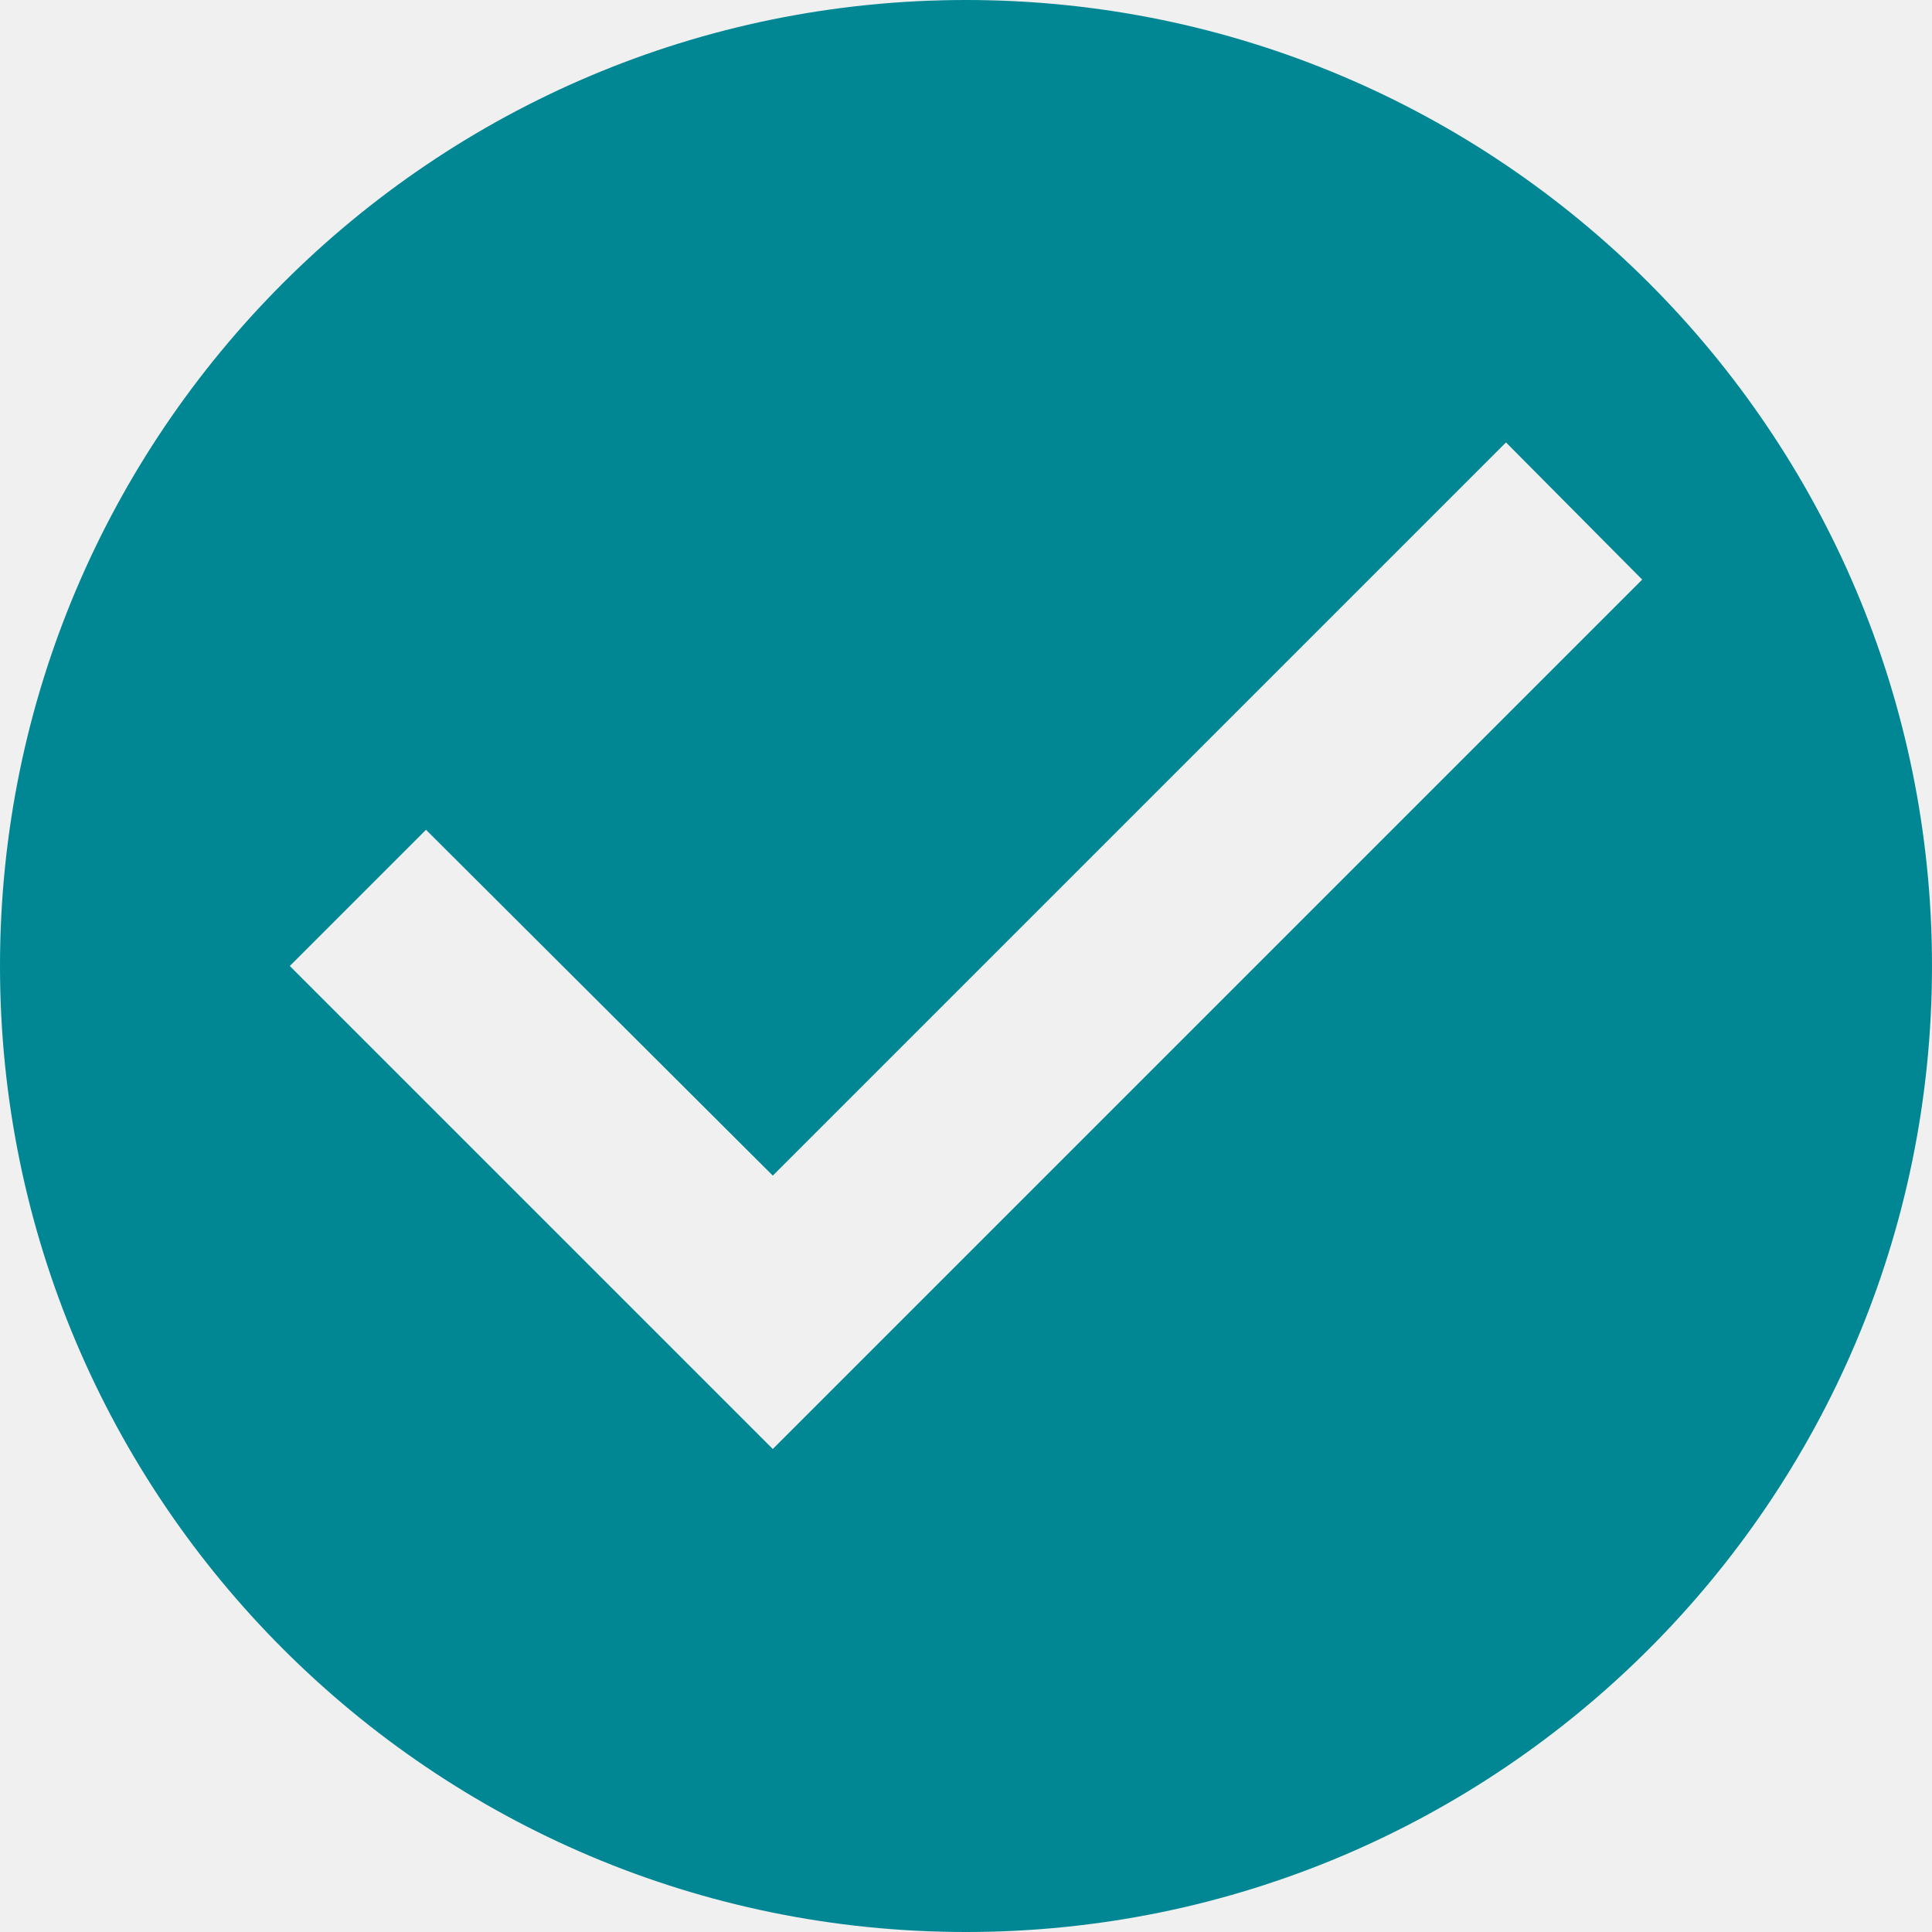
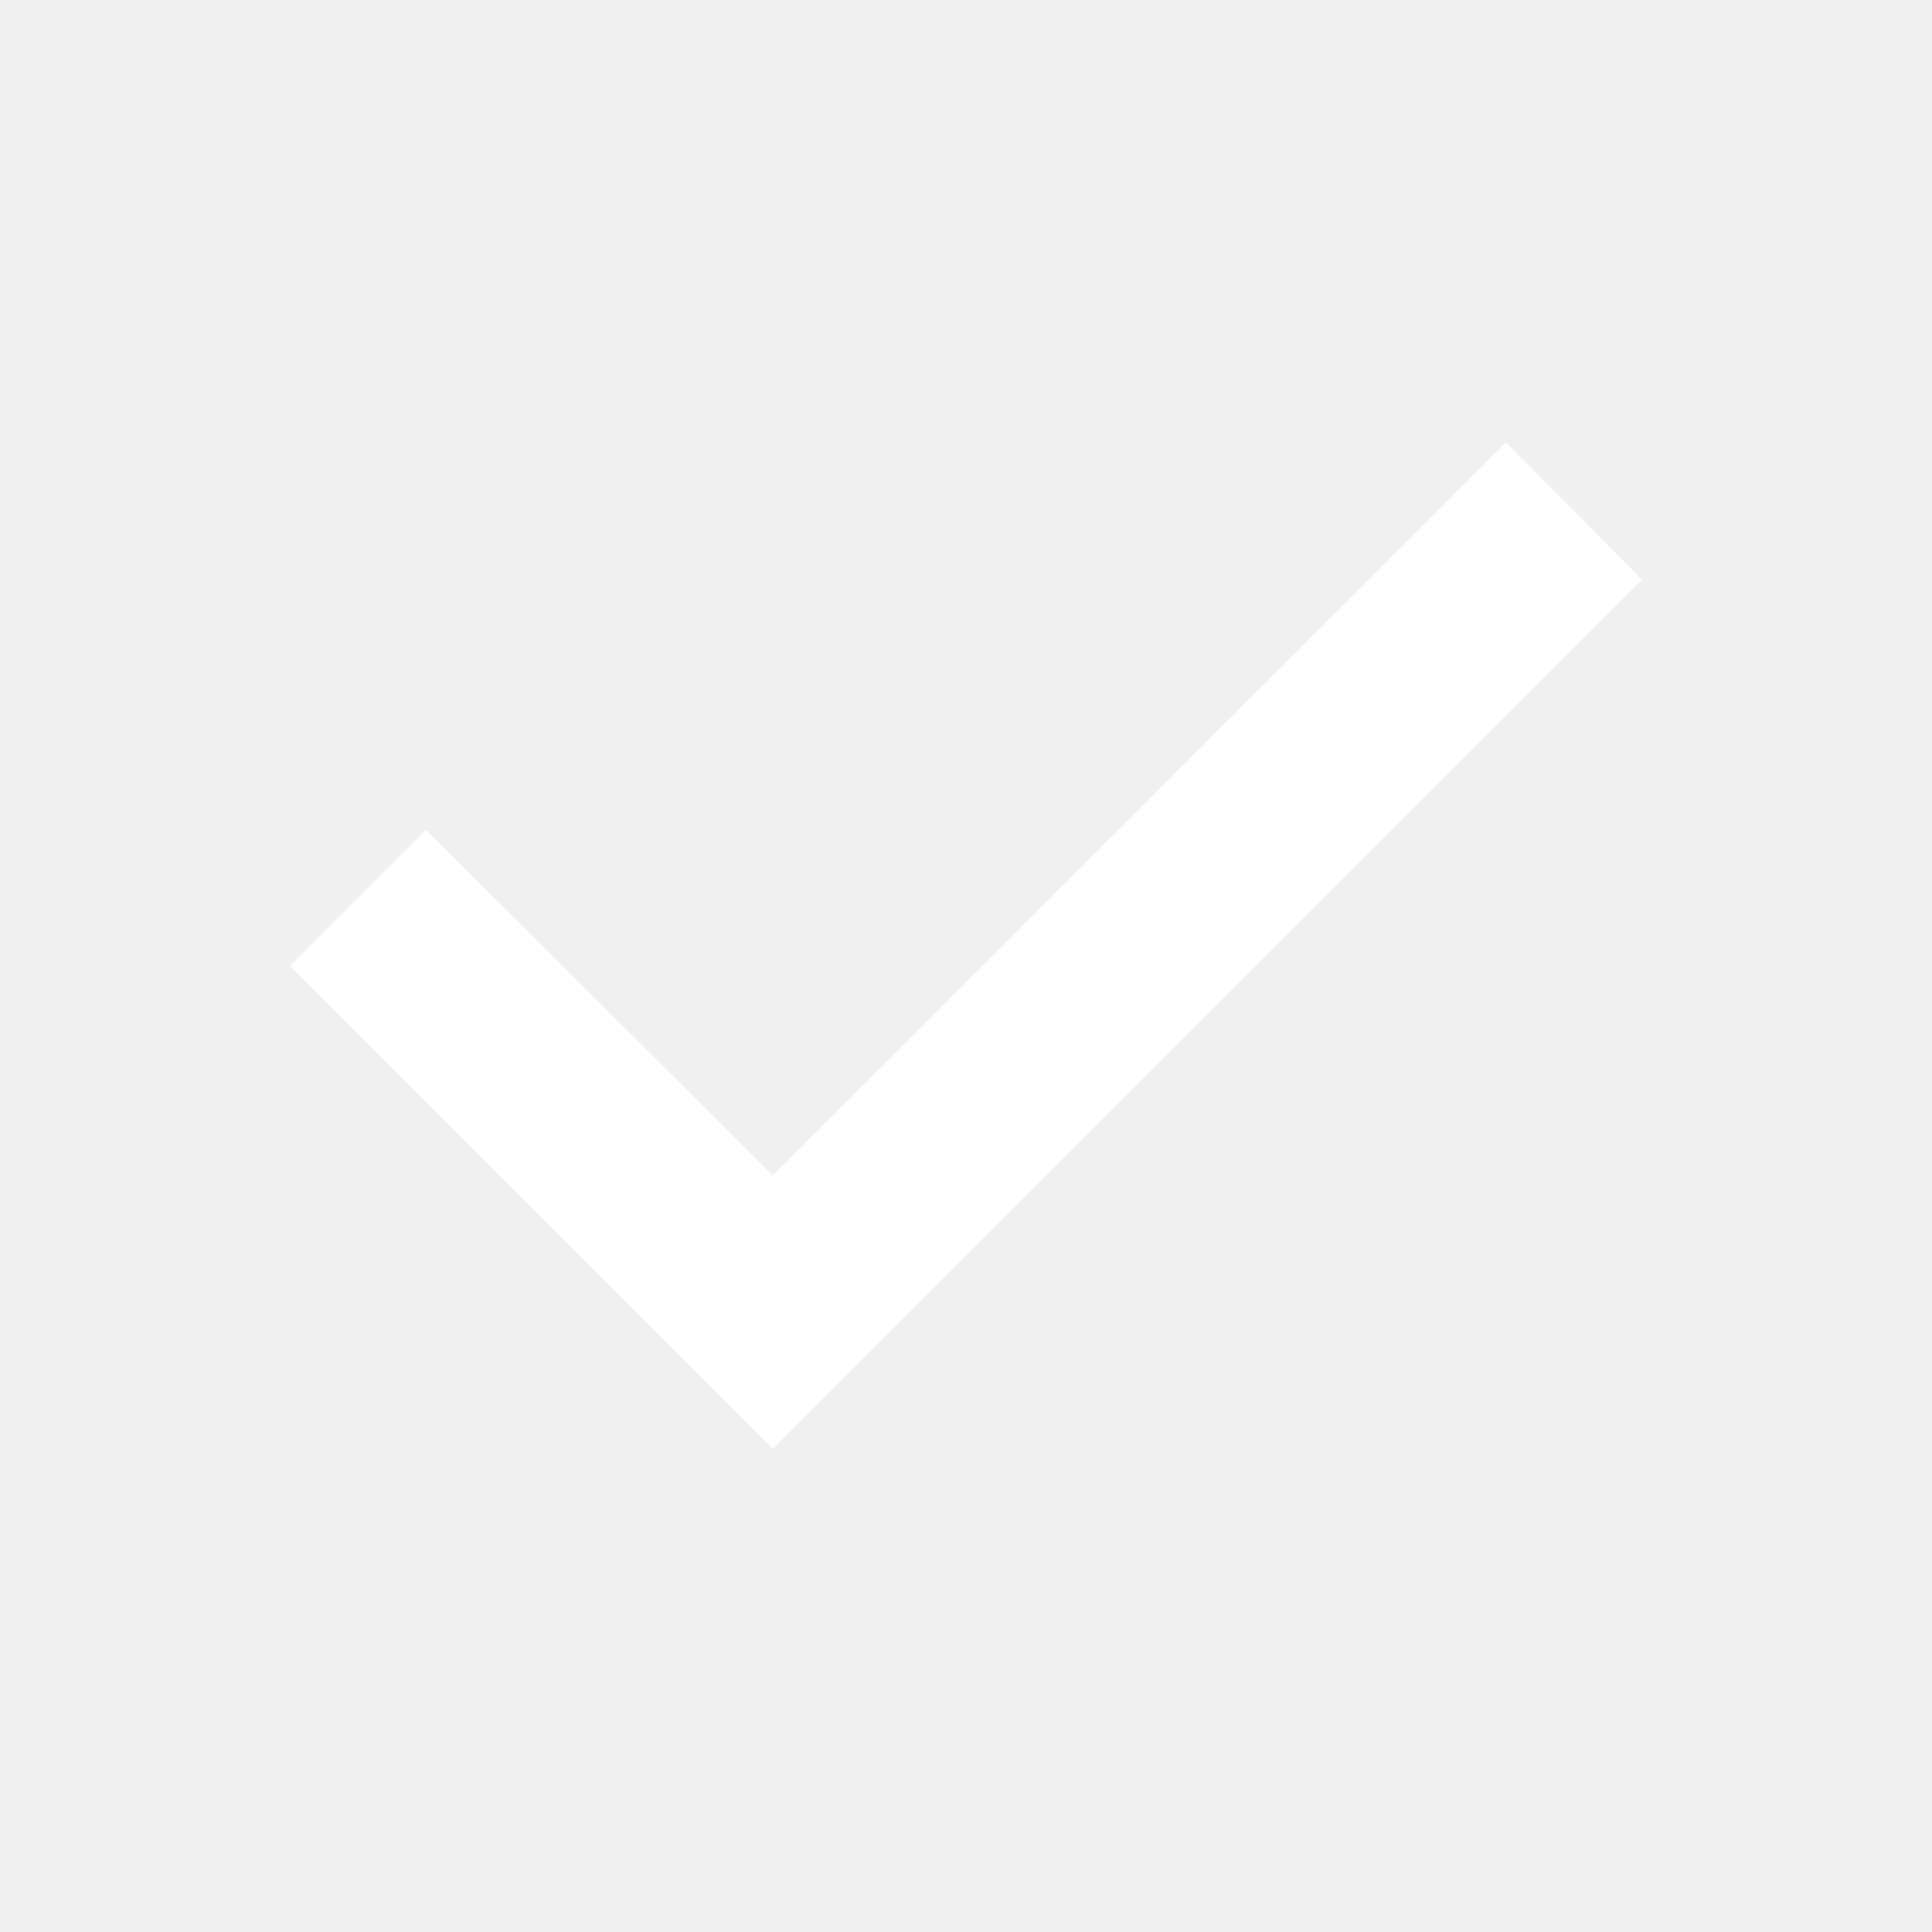
<svg xmlns="http://www.w3.org/2000/svg" width="32px" height="32px" viewBox="0 0 32 32" version="1.1">
  <defs />
-   <g id="Page-1" stroke="none" stroke-width="1" fill="none" fill-rule="evenodd">
-     <g id="review_experience_step_1_mobile-copy-67" transform="translate(-176, -352)" fill="#018794" fill-rule="nonzero">
-       <g id="Group-10-Copy" transform="translate(0, 248)">
-         <g id="Group-6" transform="translate(8, 33)">
-           <g id="Group-2-Copy" transform="translate(104, 15)">
-             <g id="Group-8" transform="translate(64, 56)">
-               <path d="M16,0 C24.832,0 32,7.168 32,16 C32,24.832 24.832,32 16,32 C7.168,32 0,24.832 0,16 C0,7.168 7.168,0 16,0 Z M12.8,24 L27.2,9.6 L24.944,7.328 L12.8,19.472 L7.056,13.744 L4.8,16 L12.8,24 Z" id="Combined-Shape" />
-             </g>
-           </g>
-         </g>
-       </g>
-     </g>
+   <g id="ic/check" stroke="none" stroke-width="1" fill="none" fill-rule="evenodd">
+     <rect id="Rectangle-9" x="0" y="0" width="32" height="32" />
+     <polygon id="Combined-Shape" fill="#FFFFFF" fill-rule="nonzero" points="12.8 24 4.8 16 7.056 13.744 12.8 19.472 24.944 7.328 27.2 9.6" />
  </g>
</svg>
